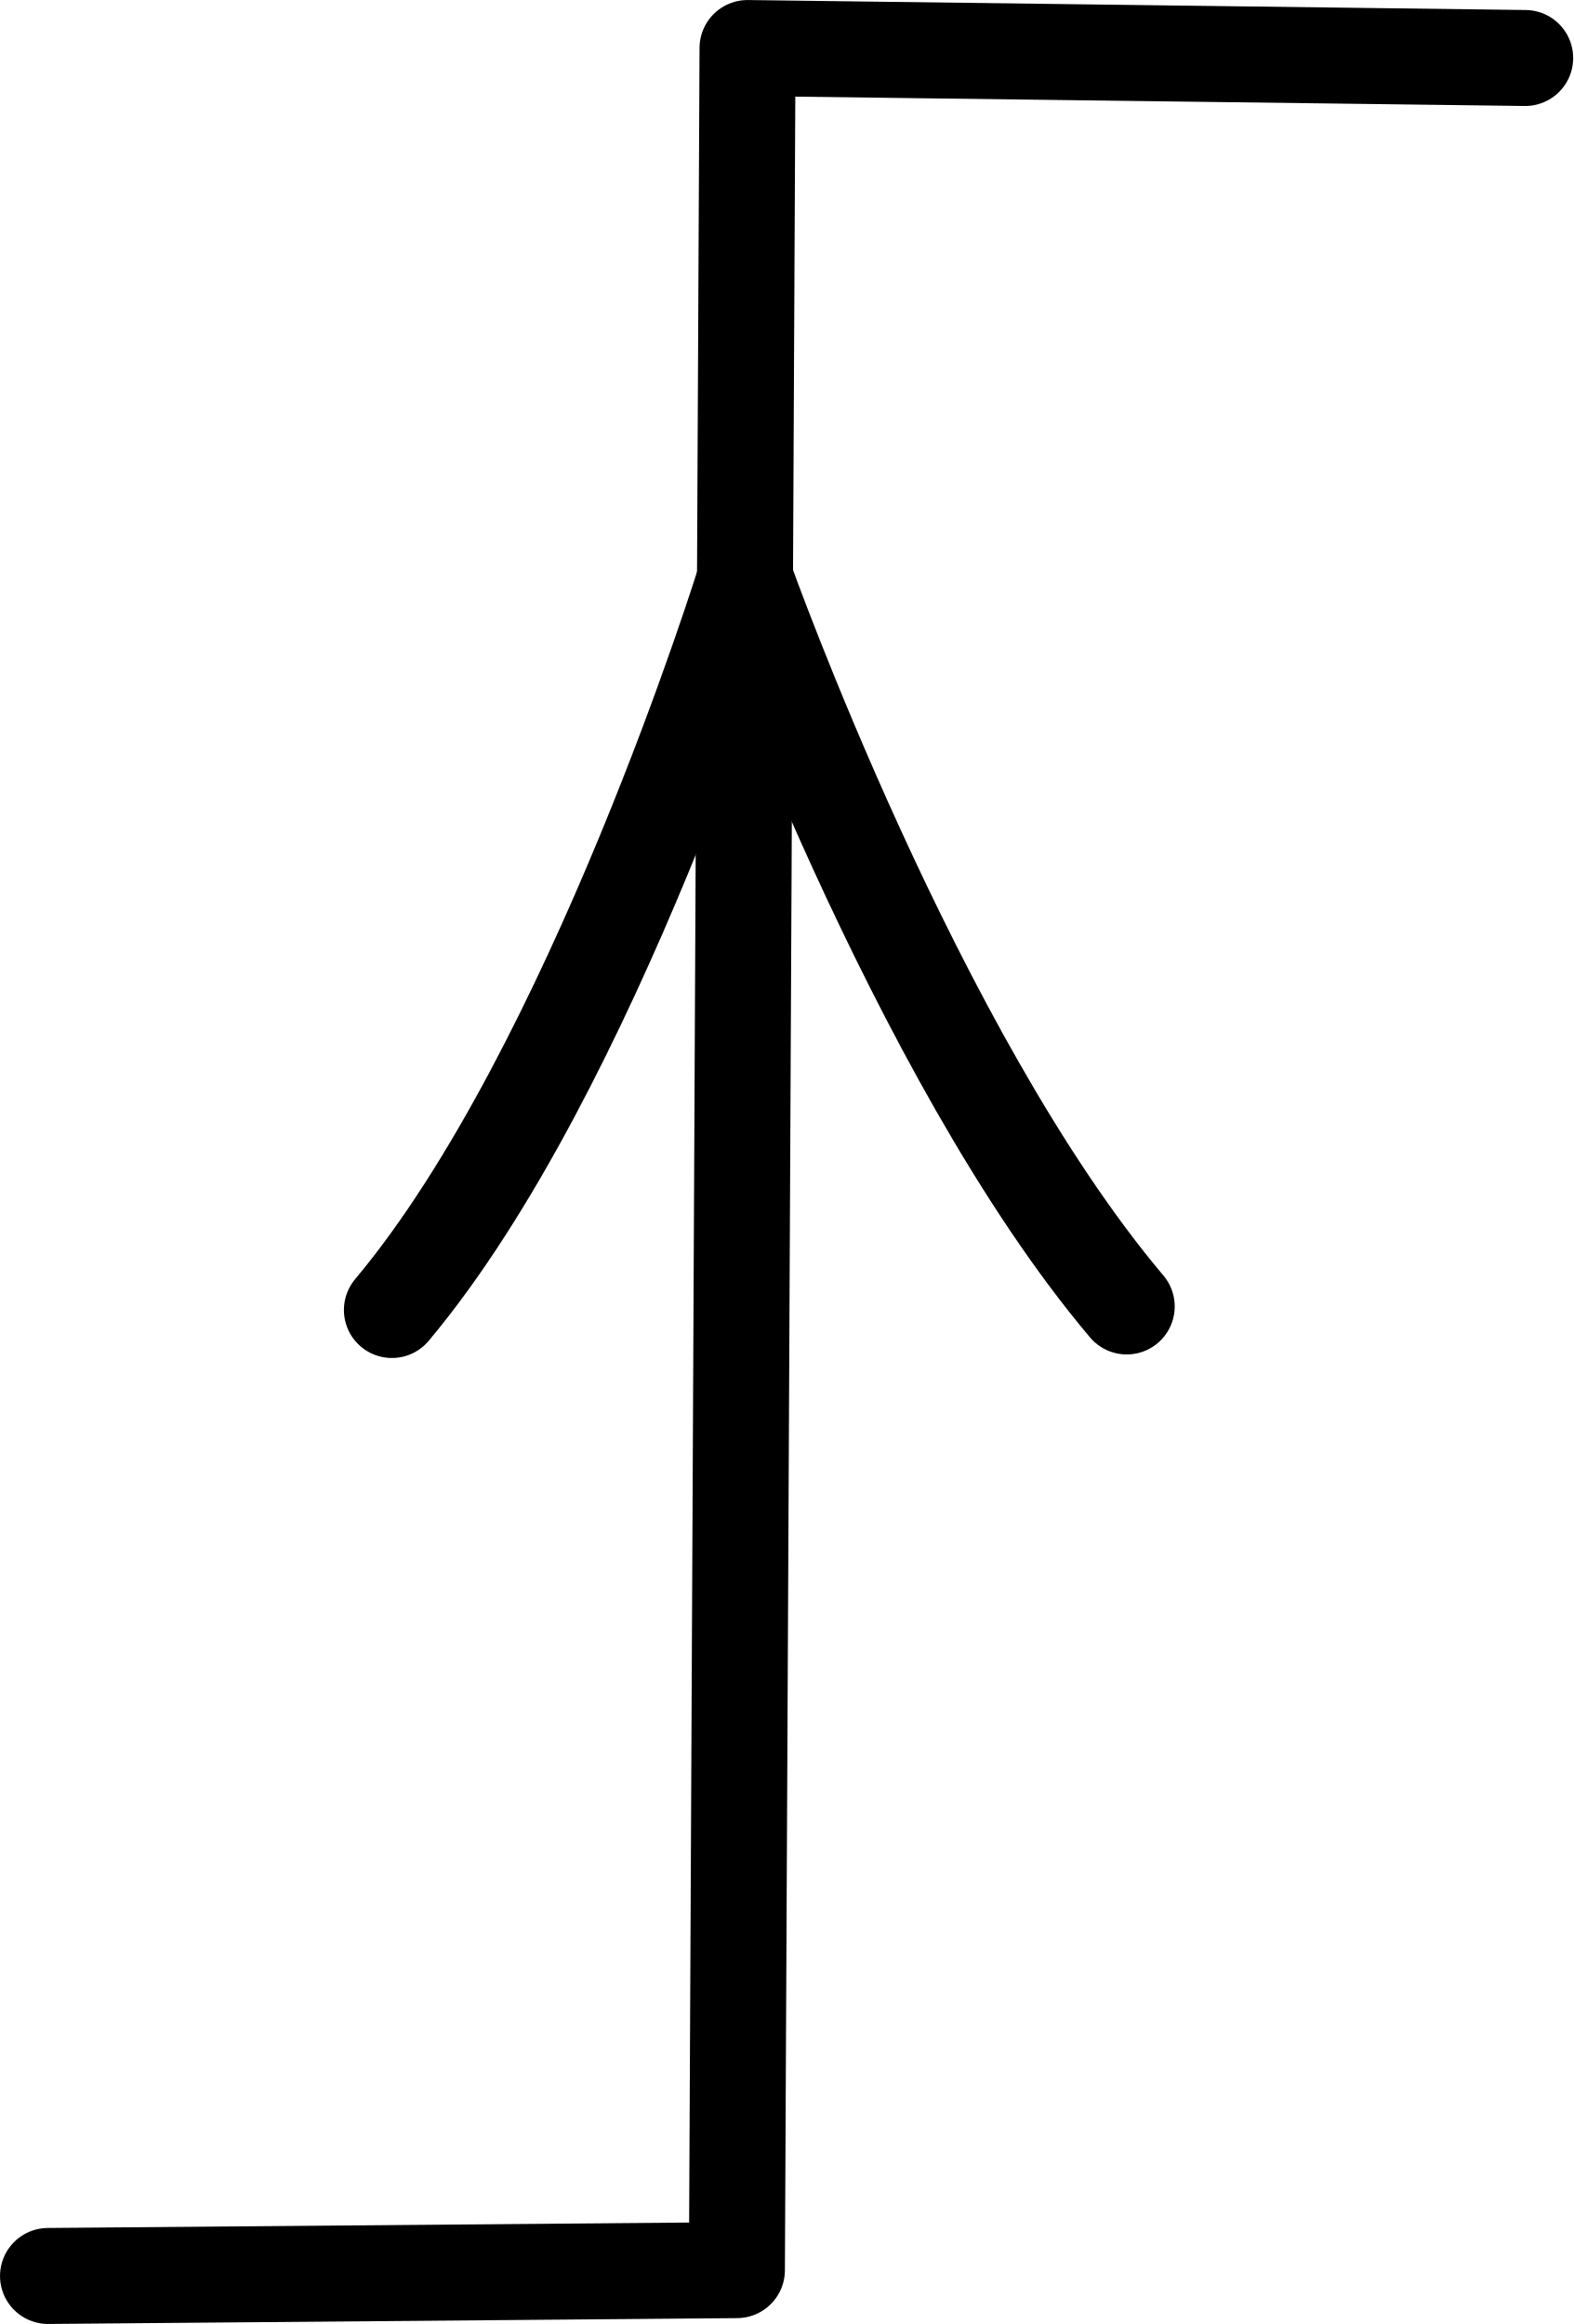
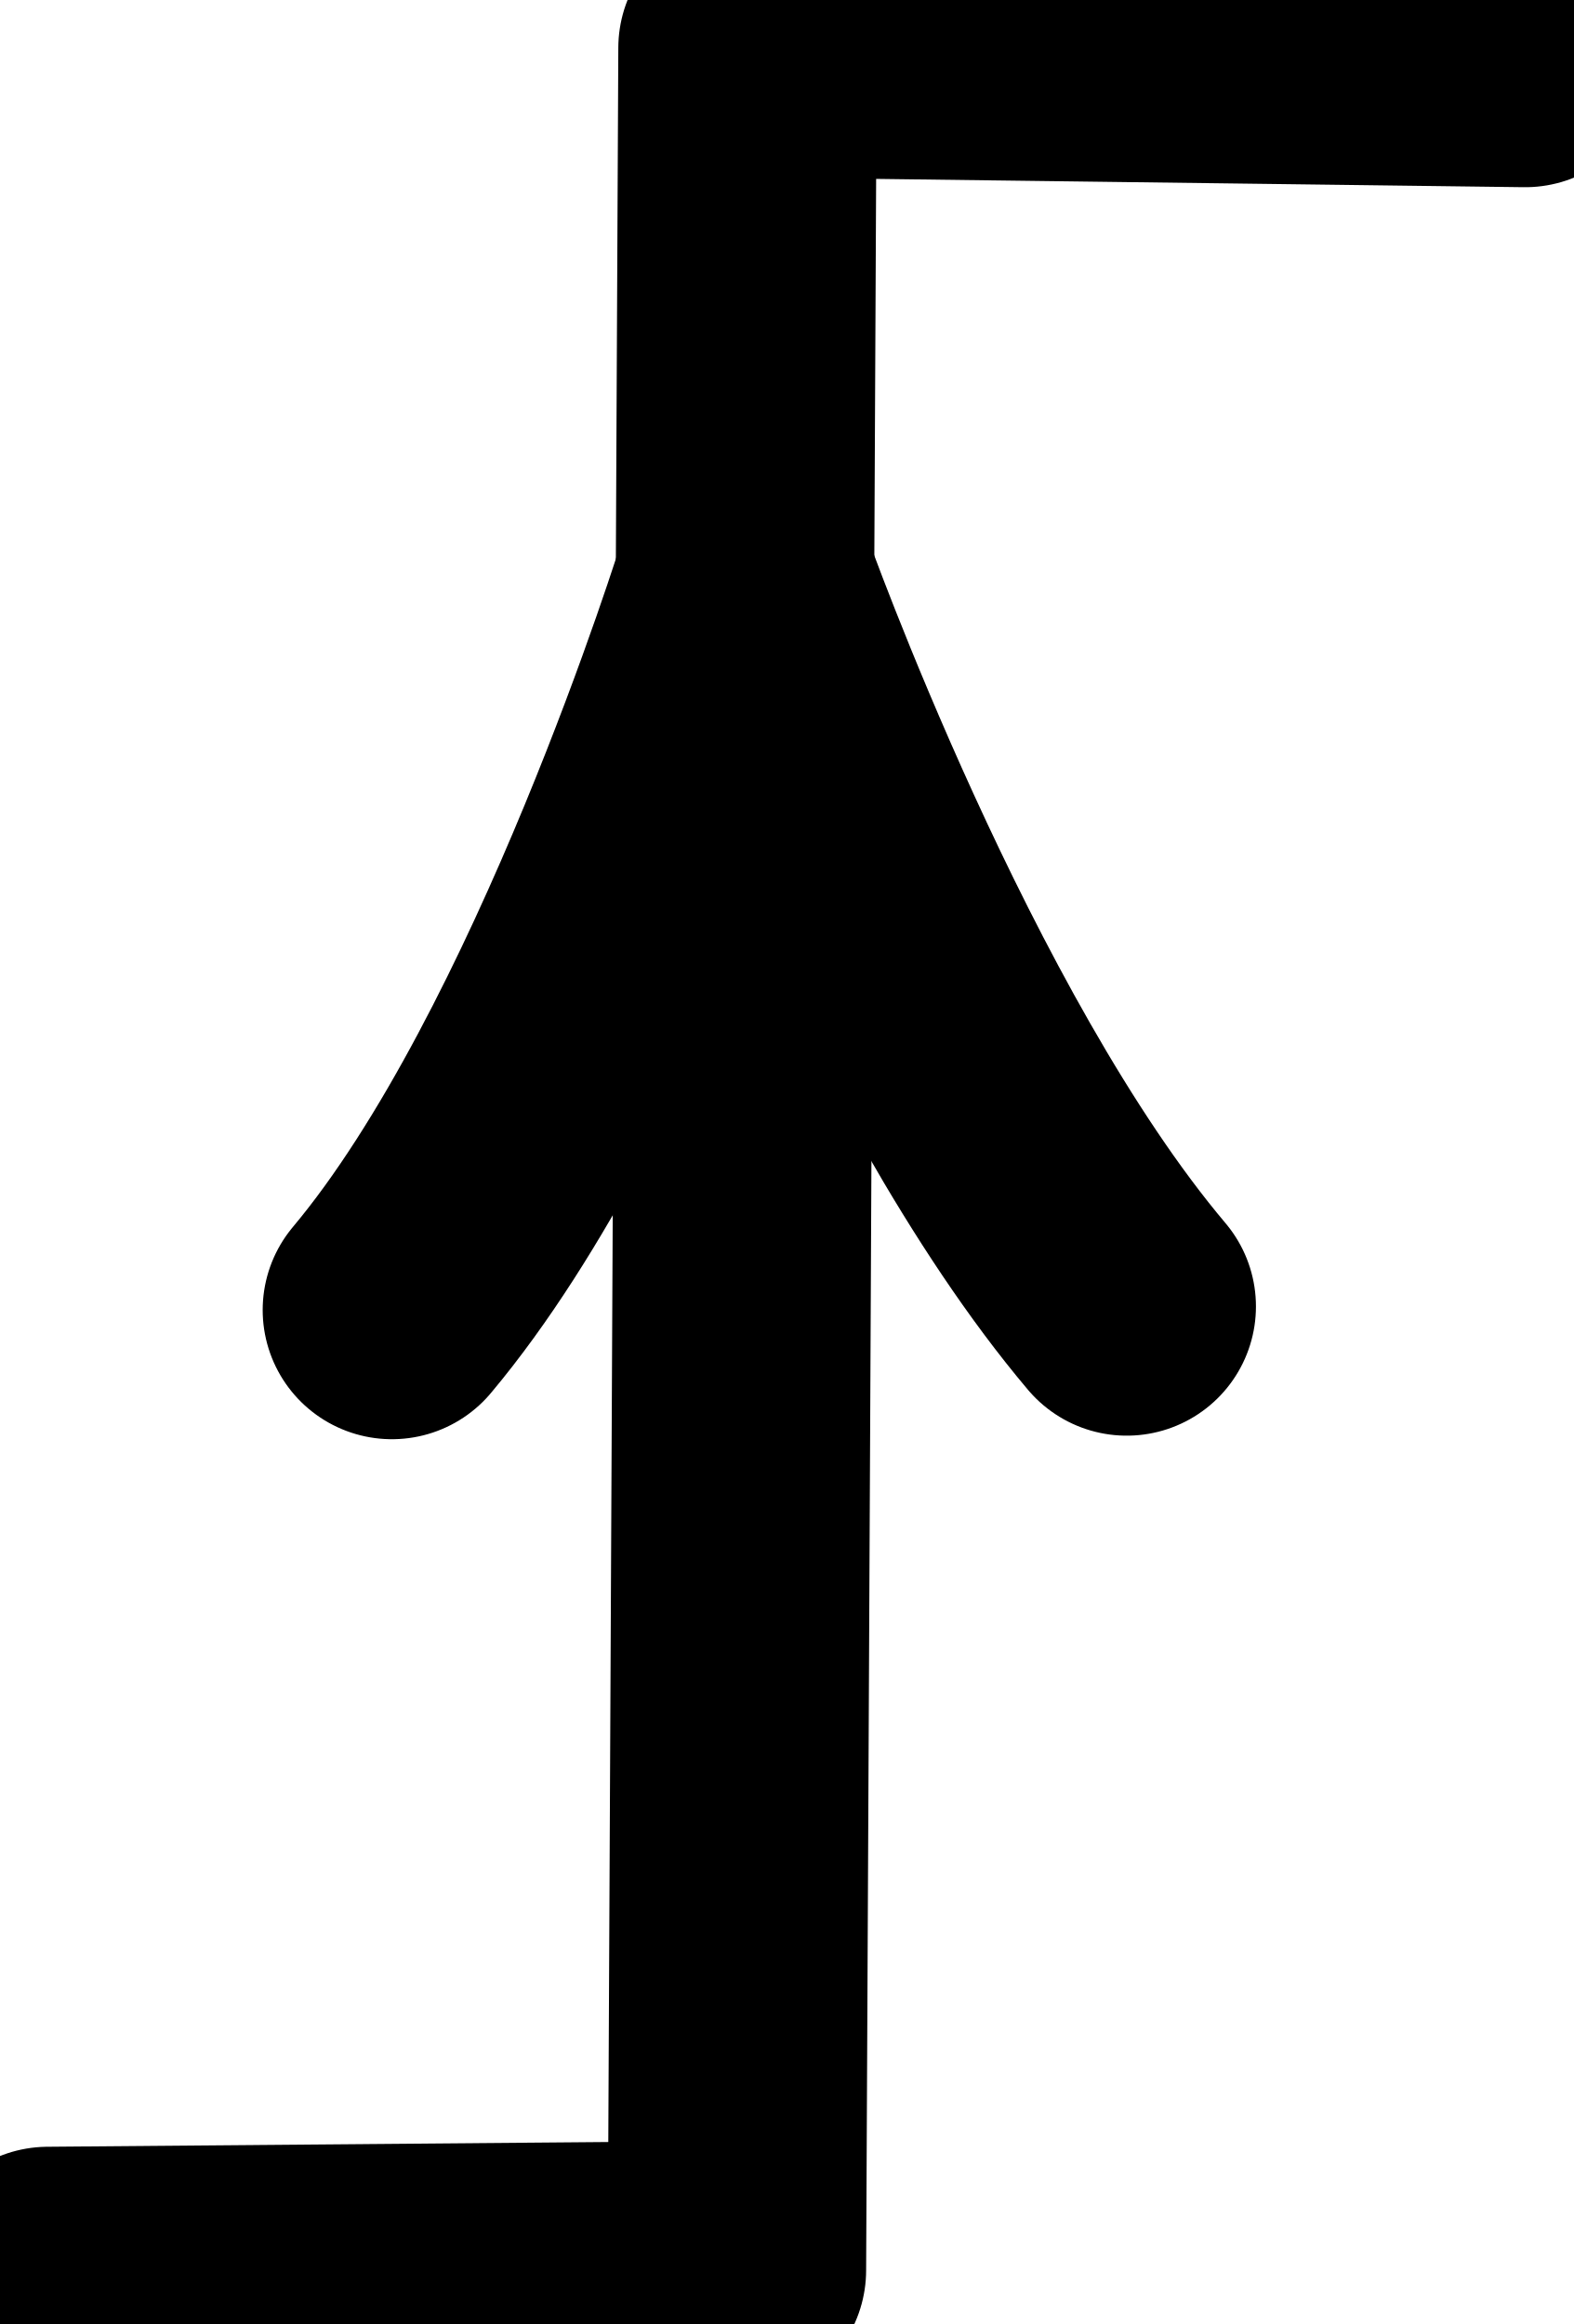
<svg xmlns="http://www.w3.org/2000/svg" width="21.304mm" height="31.476mm" viewBox="0 0 21.304 31.476" version="1.1" id="svg5">
  <defs id="defs2" />
  <g id="layer1" transform="translate(-59.5657,-89.47054)">
-     <path style="fill:none;stroke:#000000;stroke-width:1.3;stroke-linecap:round;stroke-linejoin:round;stroke-dasharray:none" d="m 60.216,120.296 9.329,-0.079 0.144,-30.096 10.531,0.135" id="path252" />
-     <path style="fill:none;stroke:#000000;stroke-width:1.3;stroke-linecap:round;stroke-linejoin:round;stroke-dasharray:none" d="m 74.824,107.165 c -2.87,-3.397 -5.167,-9.855 -5.167,-9.855 0,0 -2.057,6.65 -4.784,9.903" id="path906" />
+     <path style="fill:none;stroke:#000000;stroke-width:3.5;stroke-linecap:round;stroke-linejoin:round;stroke-dasharray:none" d="m 60.216,120.296 9.329,-0.079 0.144,-30.096 10.531,0.135" id="path252" />
+     <path style="fill:none;stroke:#000000;stroke-width:3.5;stroke-linecap:round;stroke-linejoin:round;stroke-dasharray:none" d="m 74.824,107.165 c -2.87,-3.397 -5.167,-9.855 -5.167,-9.855 0,0 -2.057,6.65 -4.784,9.903" id="path906" />
  </g>
</svg>
